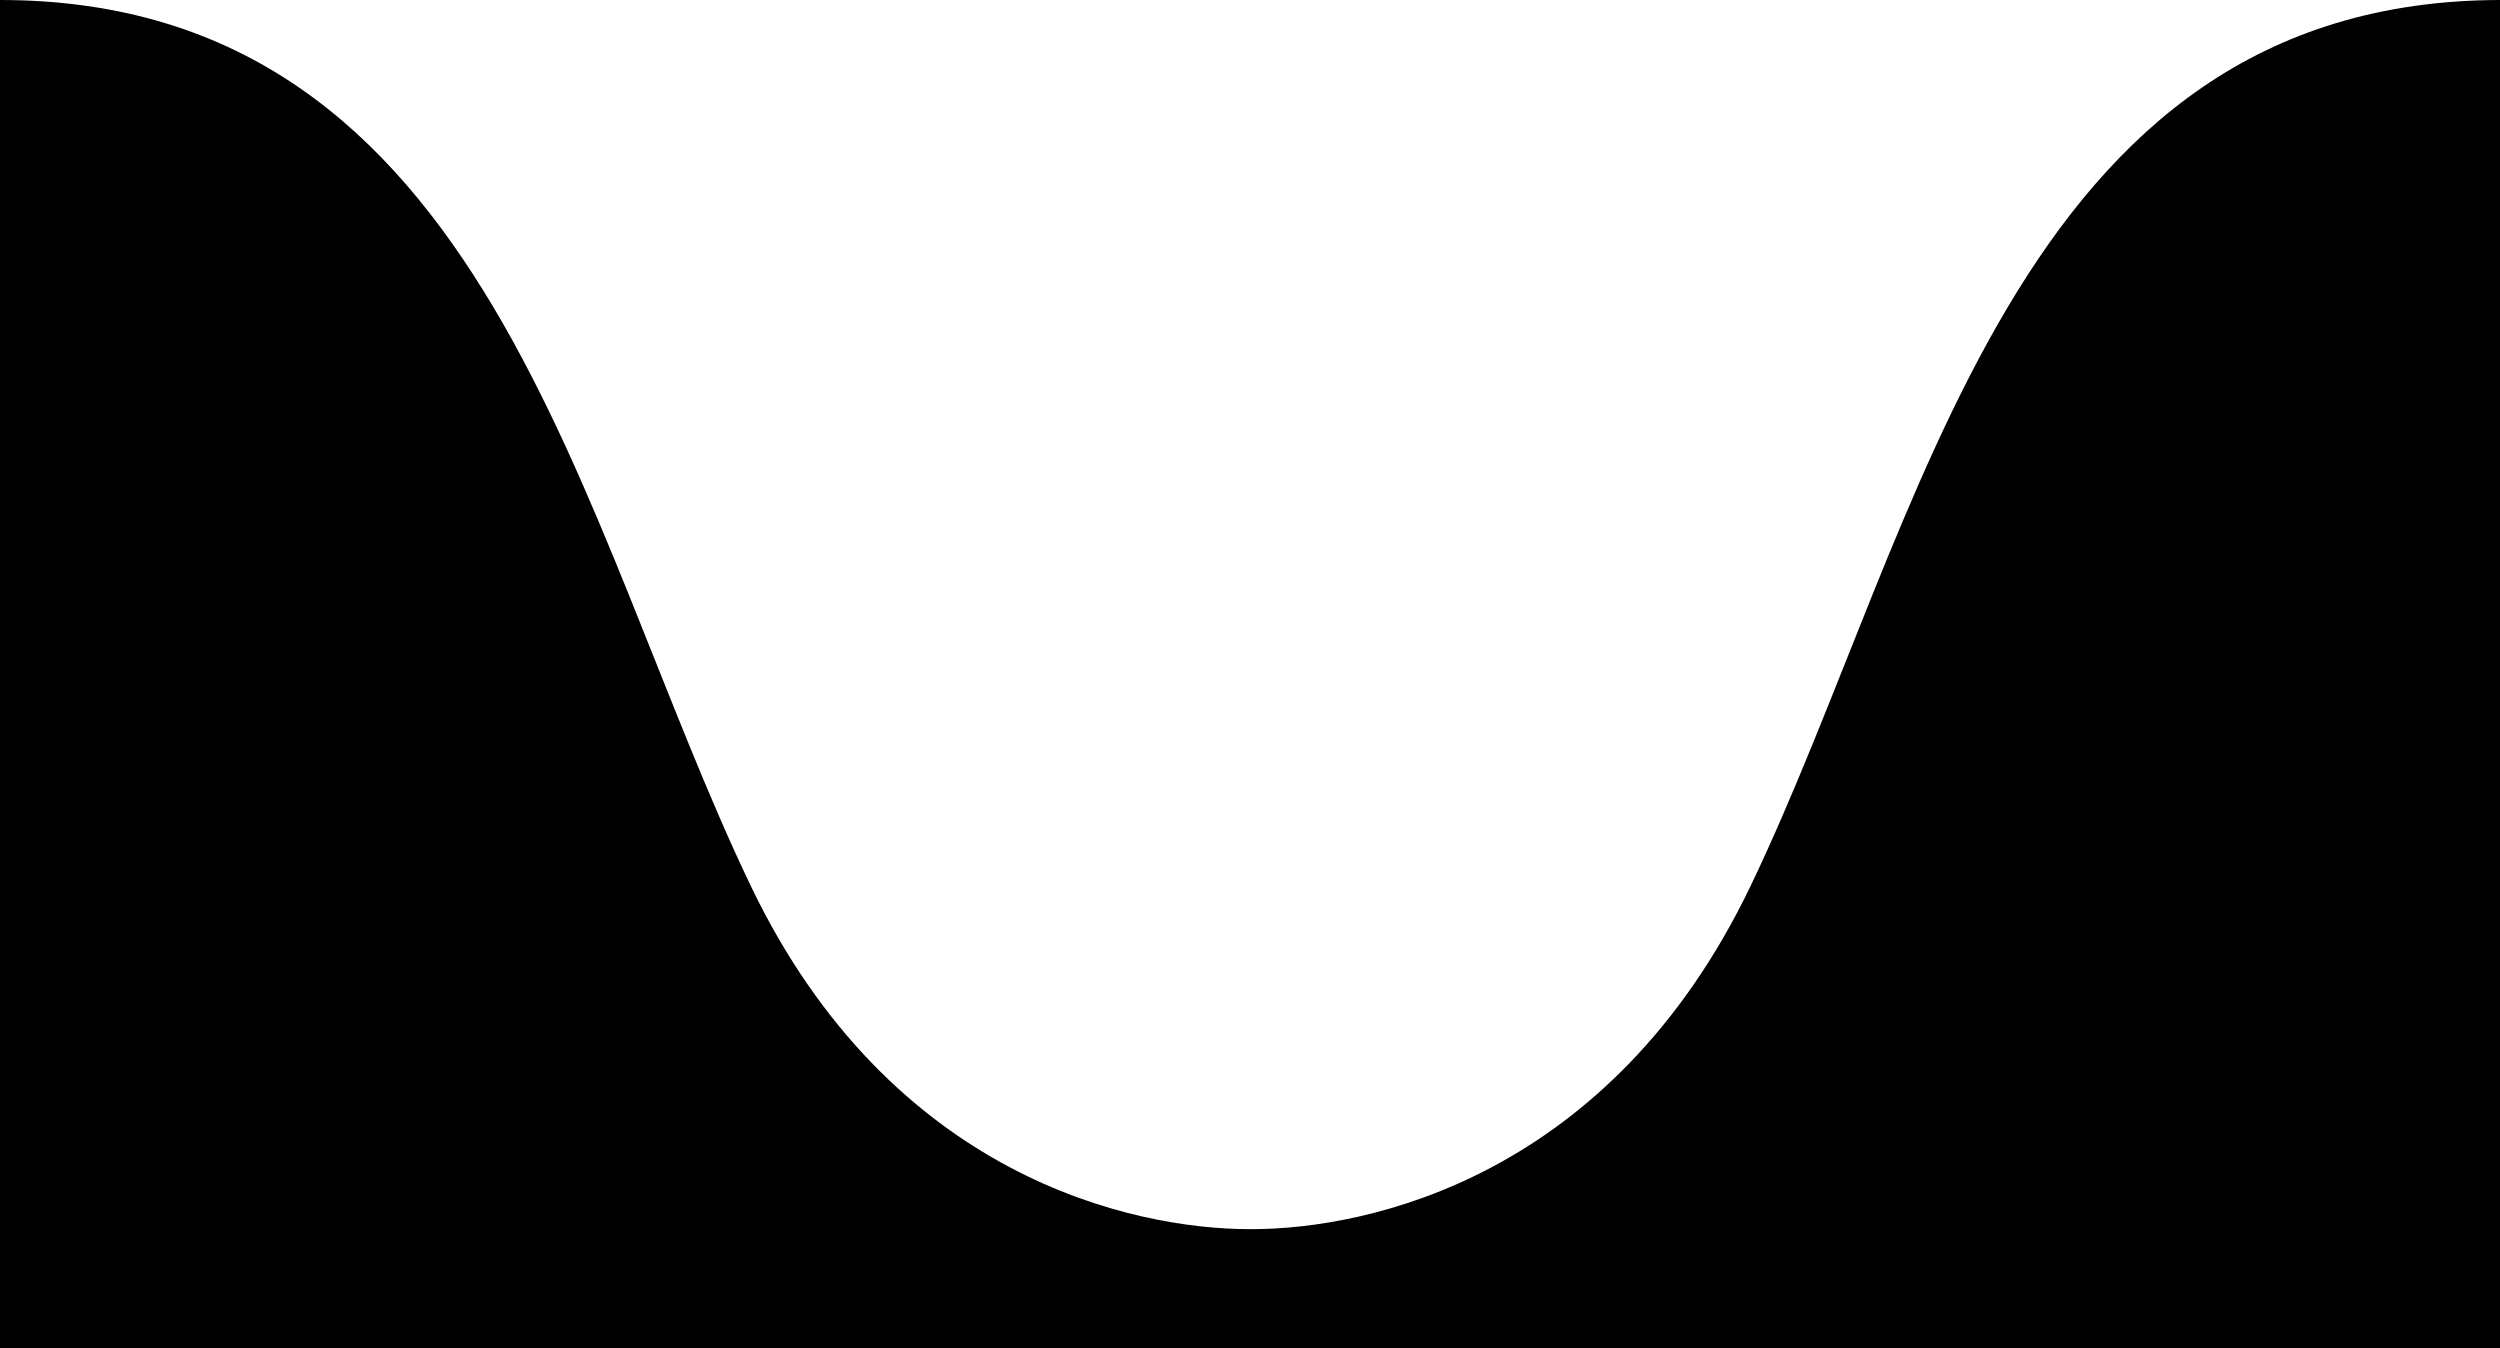
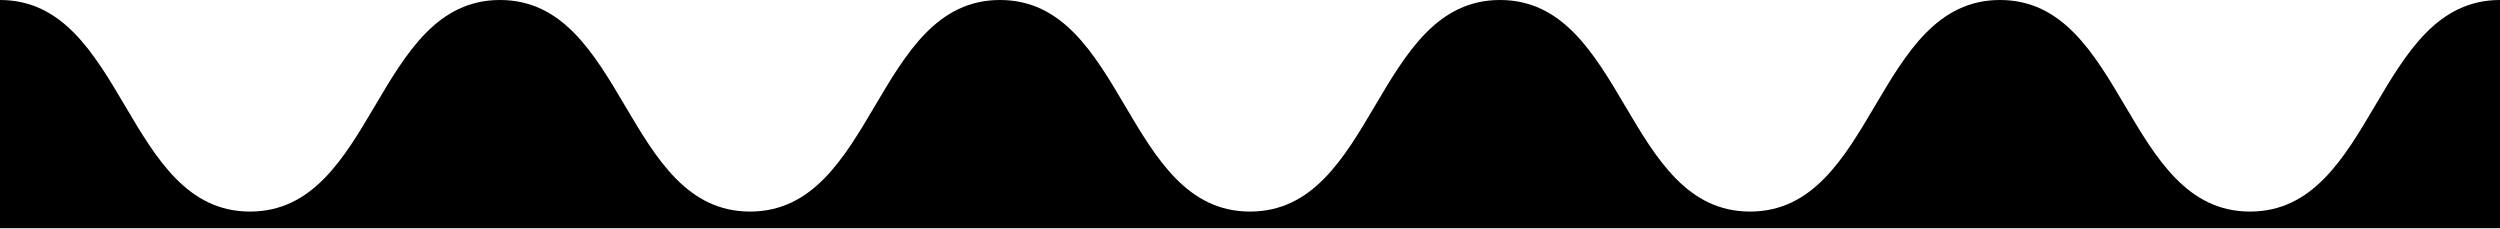
- <svg xmlns="http://www.w3.org/2000/svg" version="1.1" id="Слой_1" x="0px" y="0px" viewBox="0 0 359.8 194" style="enable-background:new 0 0 359.8 194;" xml:space="preserve">
-   <path d="M360,0v194H0V0c70.3,0,83,75.3,108.1,127.6c20.1,41.8,54.9,49.3,71.8,49.3h0.2c16.9,0,51.7-7.5,71.8-49.3  C277,75.3,289.6,0,360,0z" />
+ <svg xmlns="http://www.w3.org/2000/svg" viewBox="0 0 1919.98 175.24">
+   <g id="Layer_2" data-name="Layer 2">
+     <g id="Layer_1-2" data-name="Layer 1">
+       <path d="M1920,175.24V0c-96,0-96,162.48-192,162.48S1632,0,1536,0s-96,162.48-192,162.48S1248,0,1152,0s-96,162.48-192,162.48S864,0,768,0,672,162.48,576,162.48,480,0,384,0,288,162.48,192,162.48,96,0,0,0V175.24Z" />
+     </g>
+   </g>
</svg>
